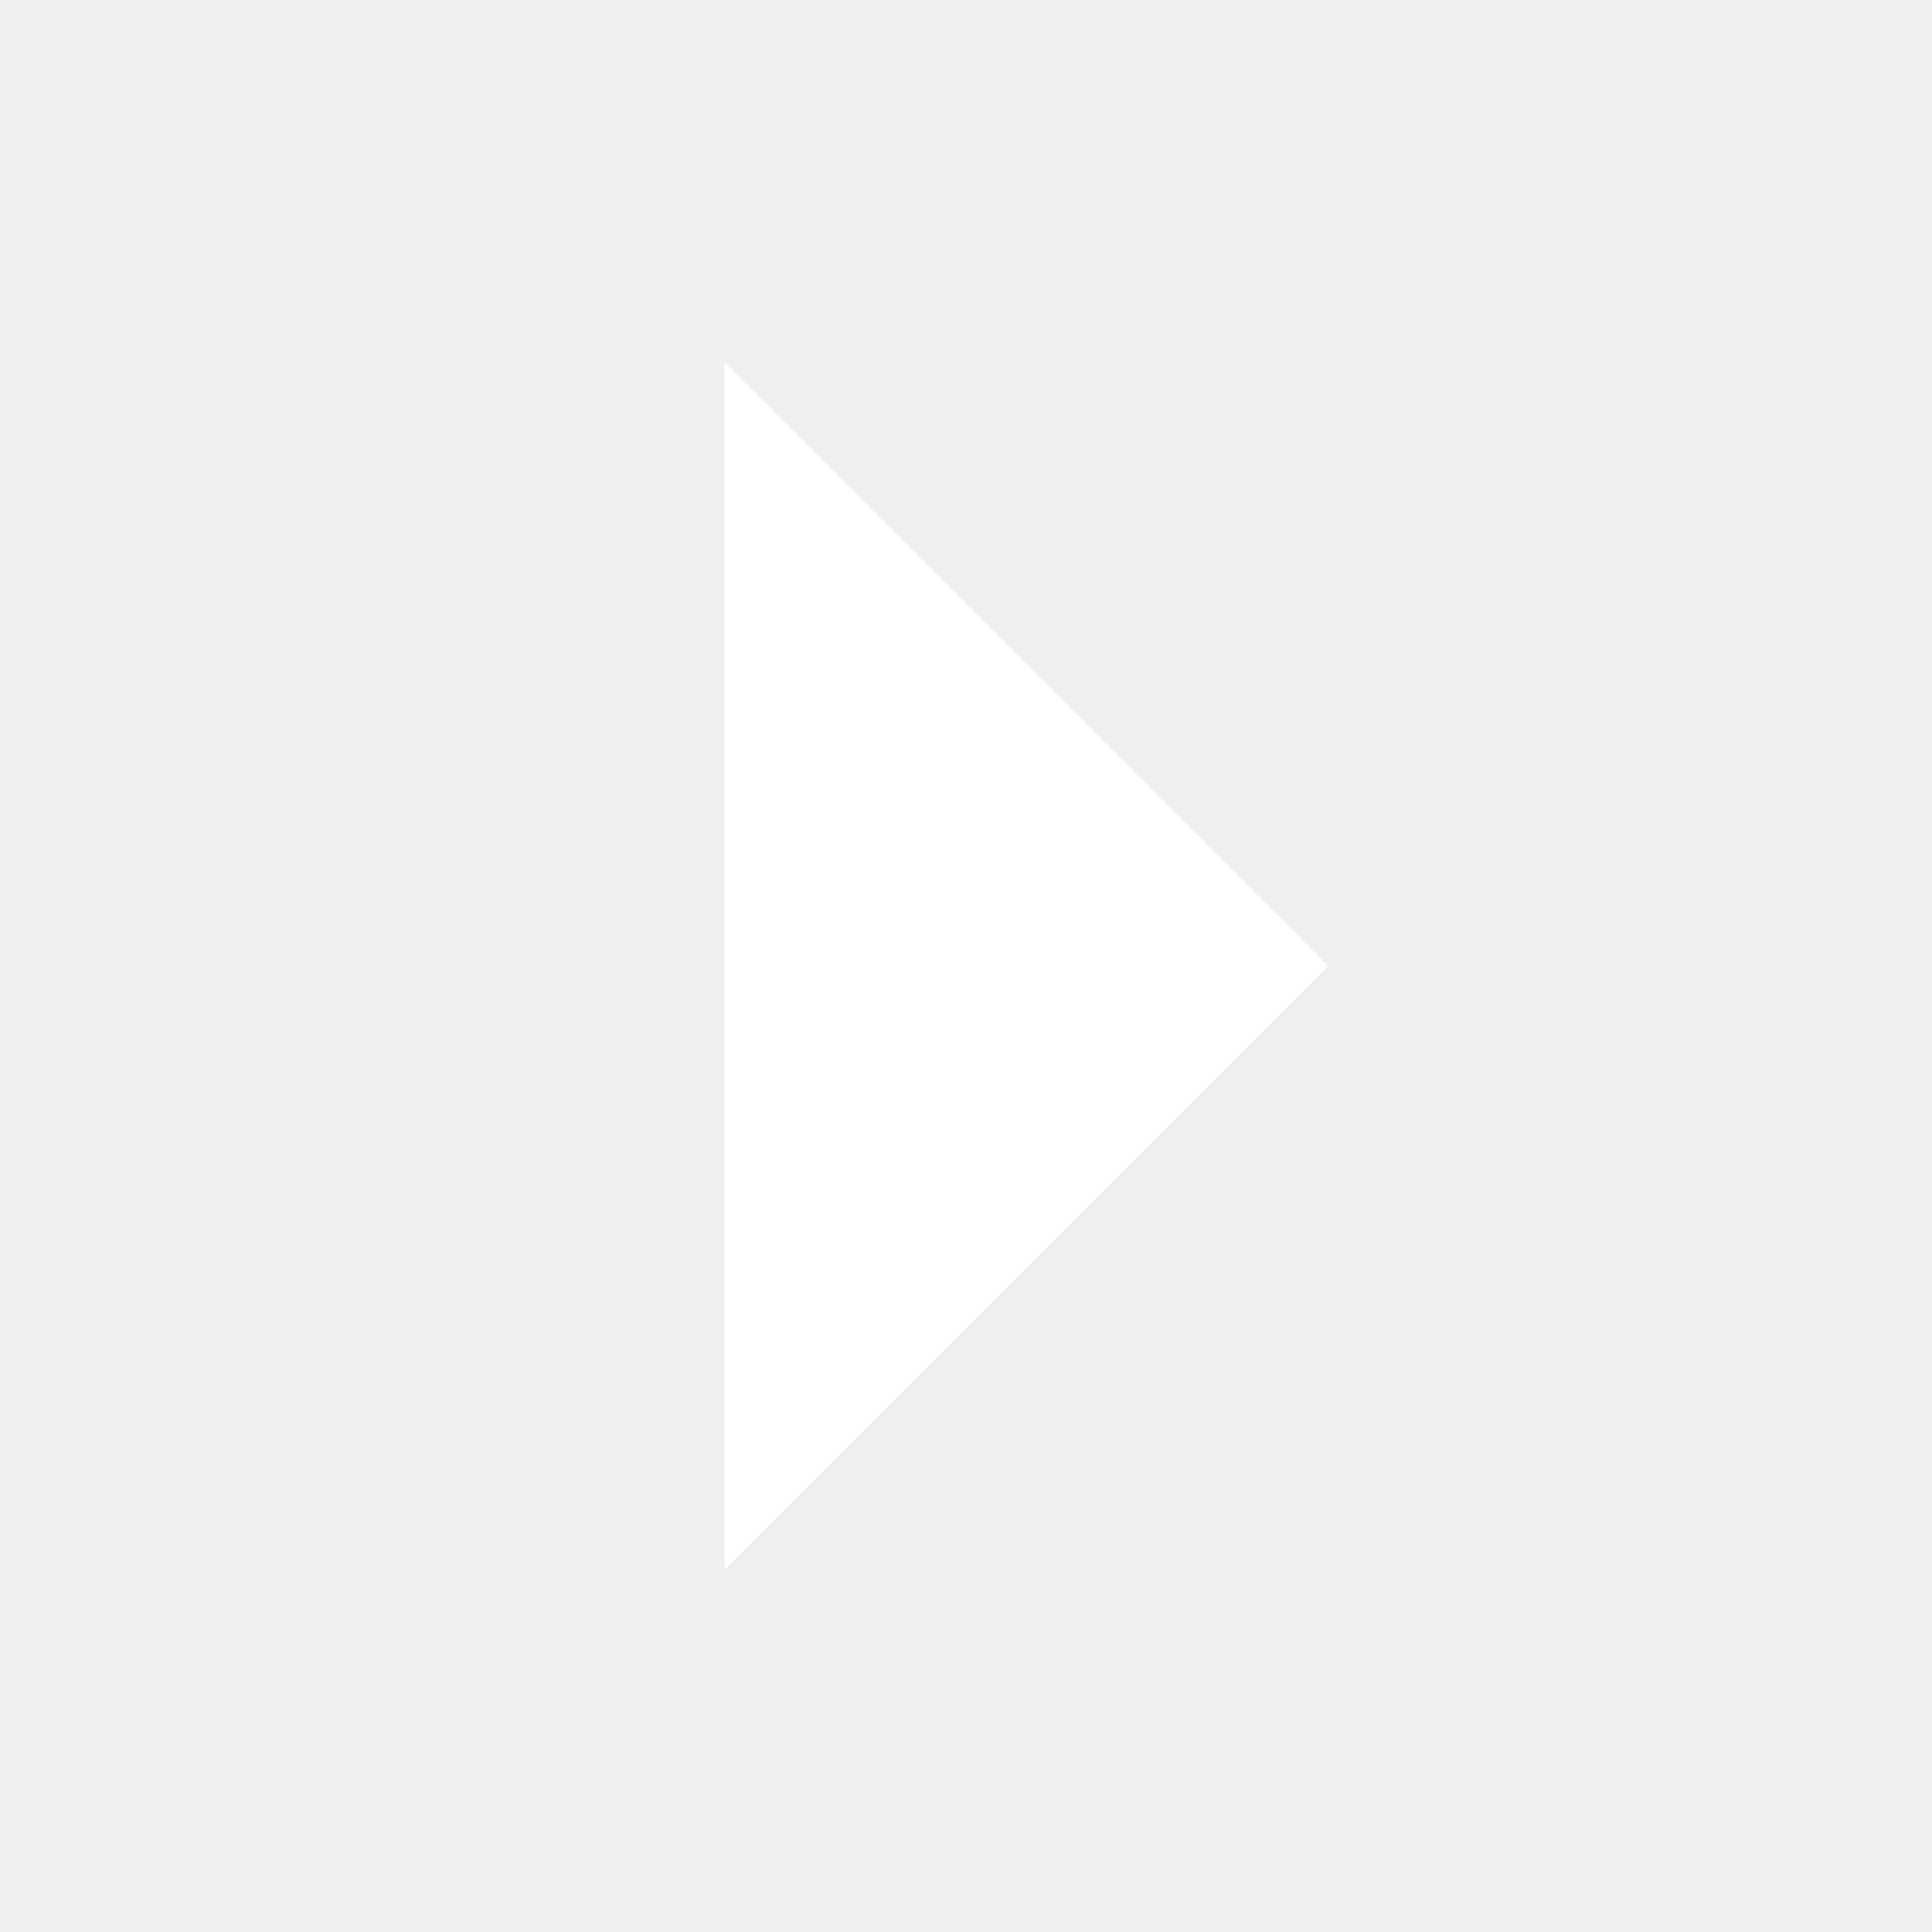
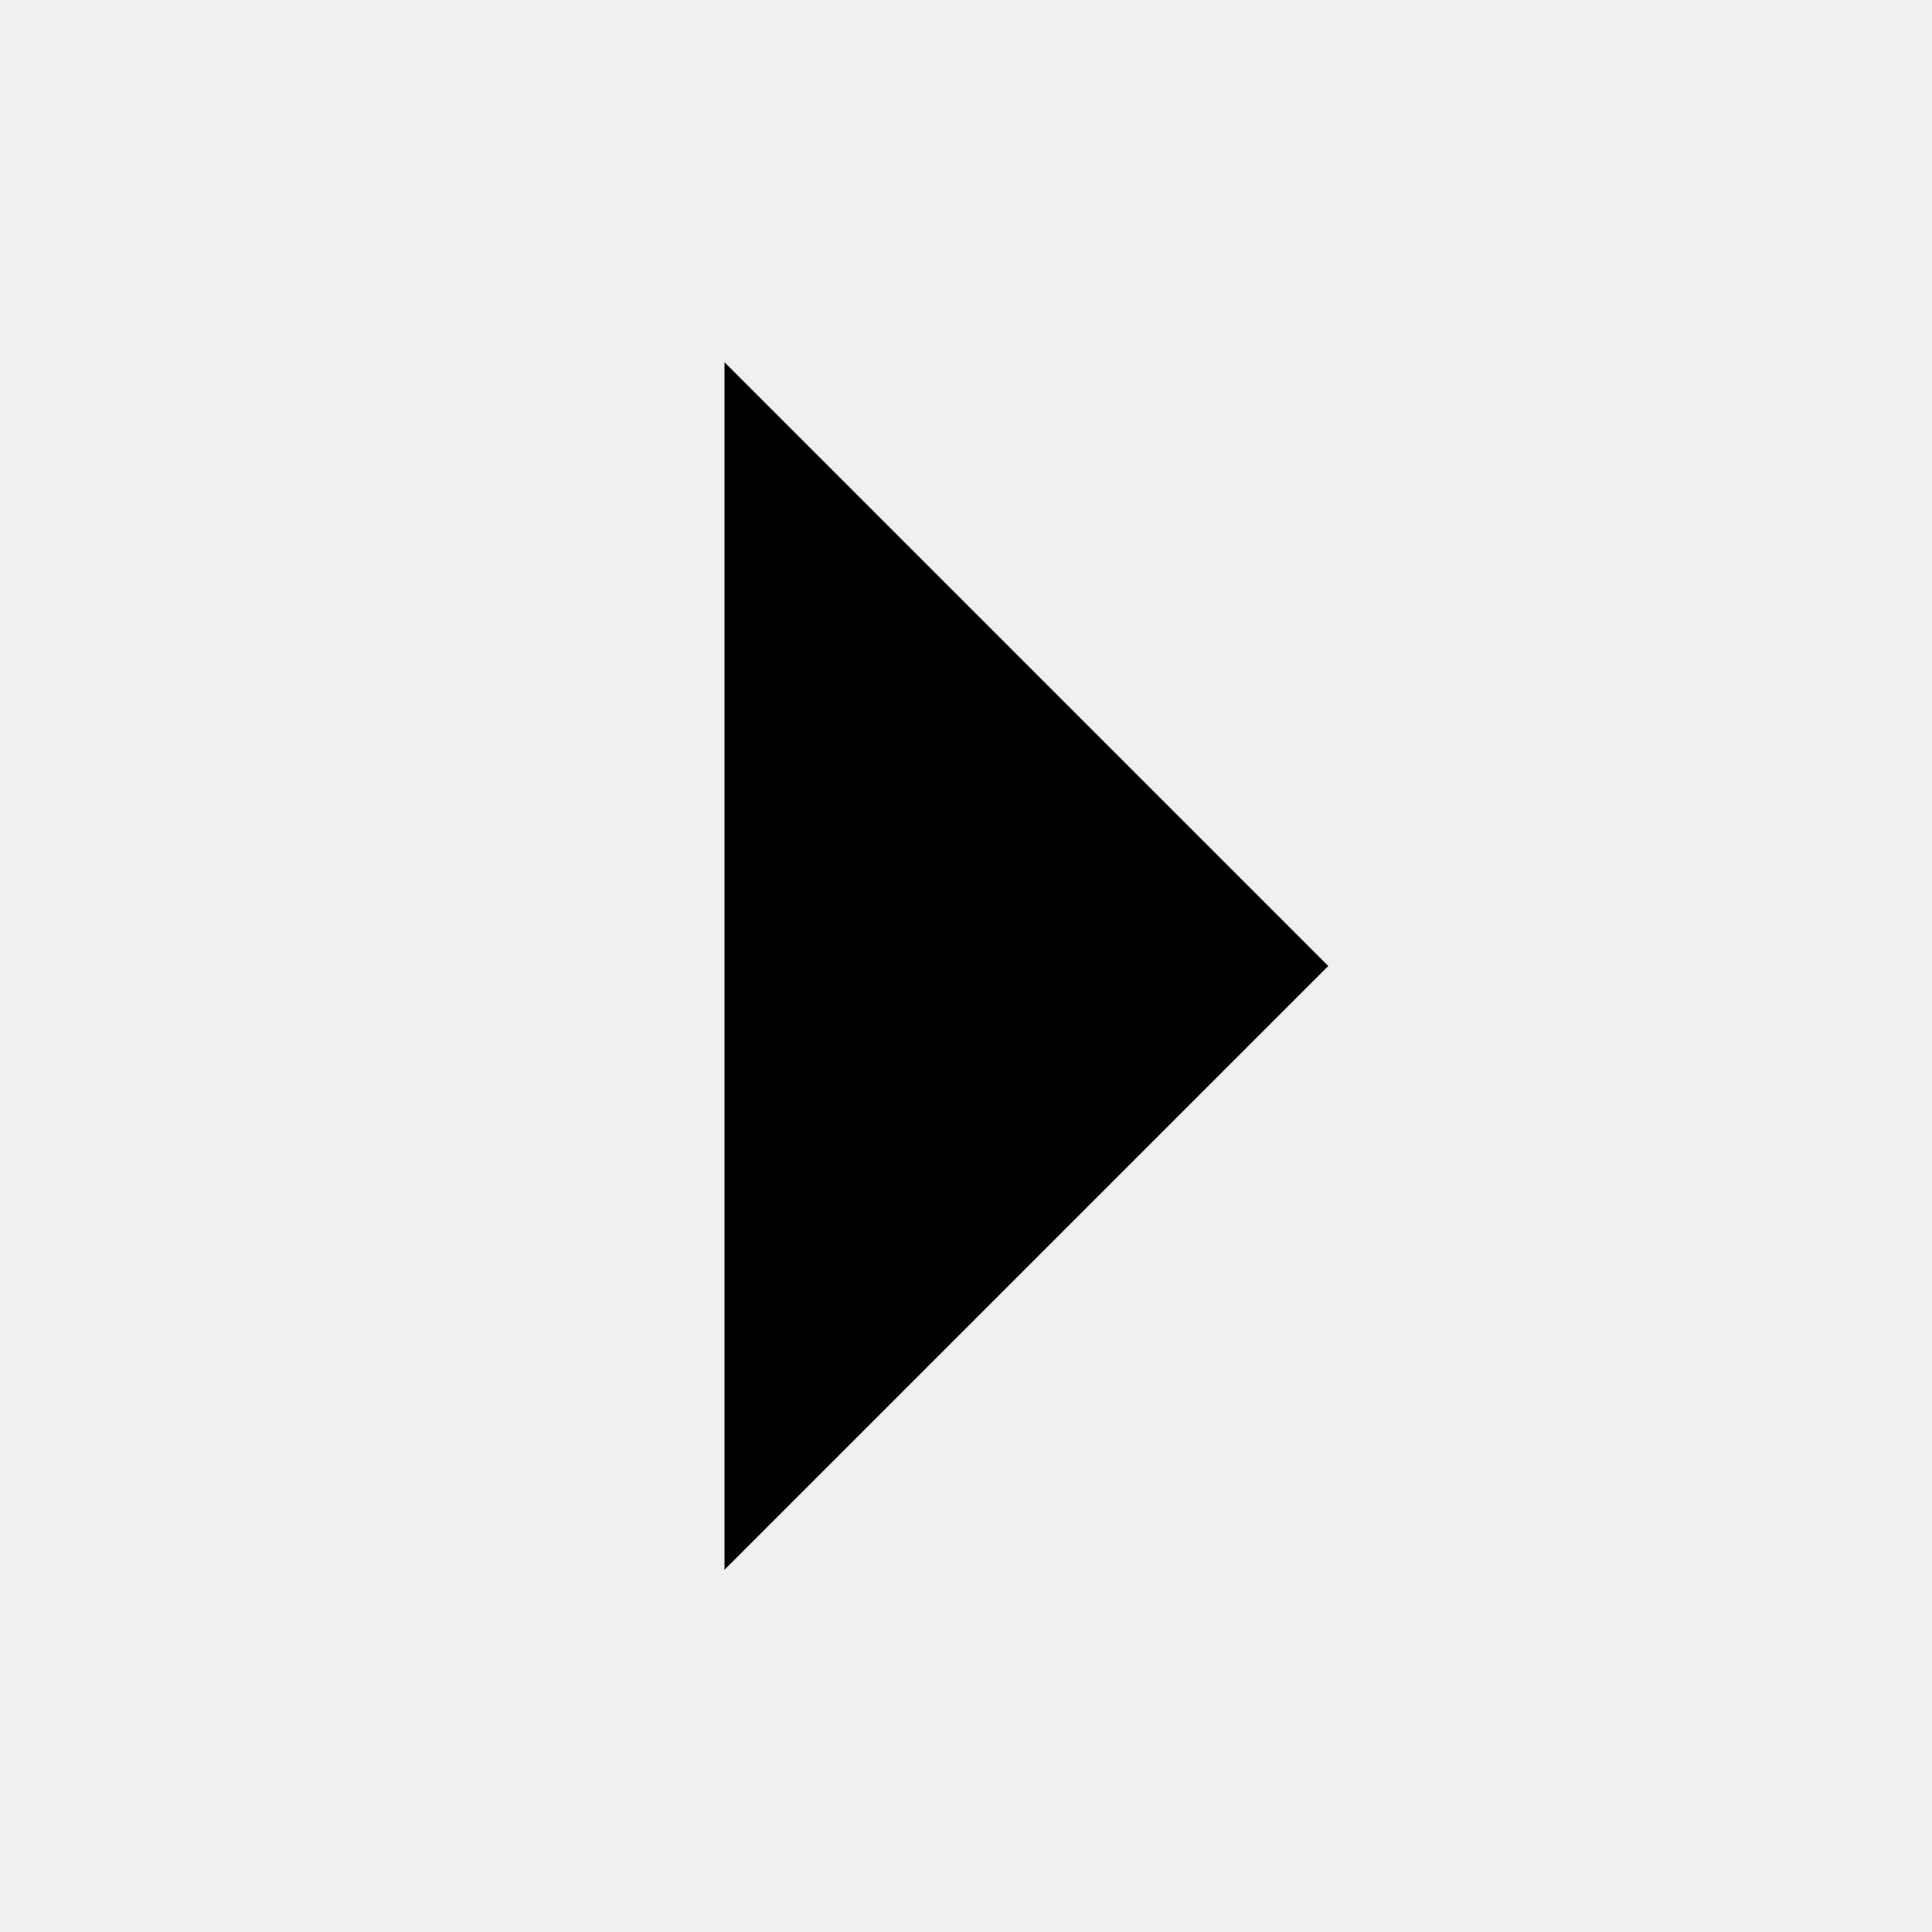
<svg xmlns="http://www.w3.org/2000/svg" version="1.1" id="Layer_1" x="0px" y="0px" viewBox="0 0 16 16" style="enable-background:new 0 0 16 16;" xml:space="preserve">
  <style type="text/css">
- 	.st0{fill:#FFFFFF;}
+ 	.st0{fill:#000;}
</style>
  <path class="st0" d="M6,3v10l5-5L6,3z" />
</svg>
